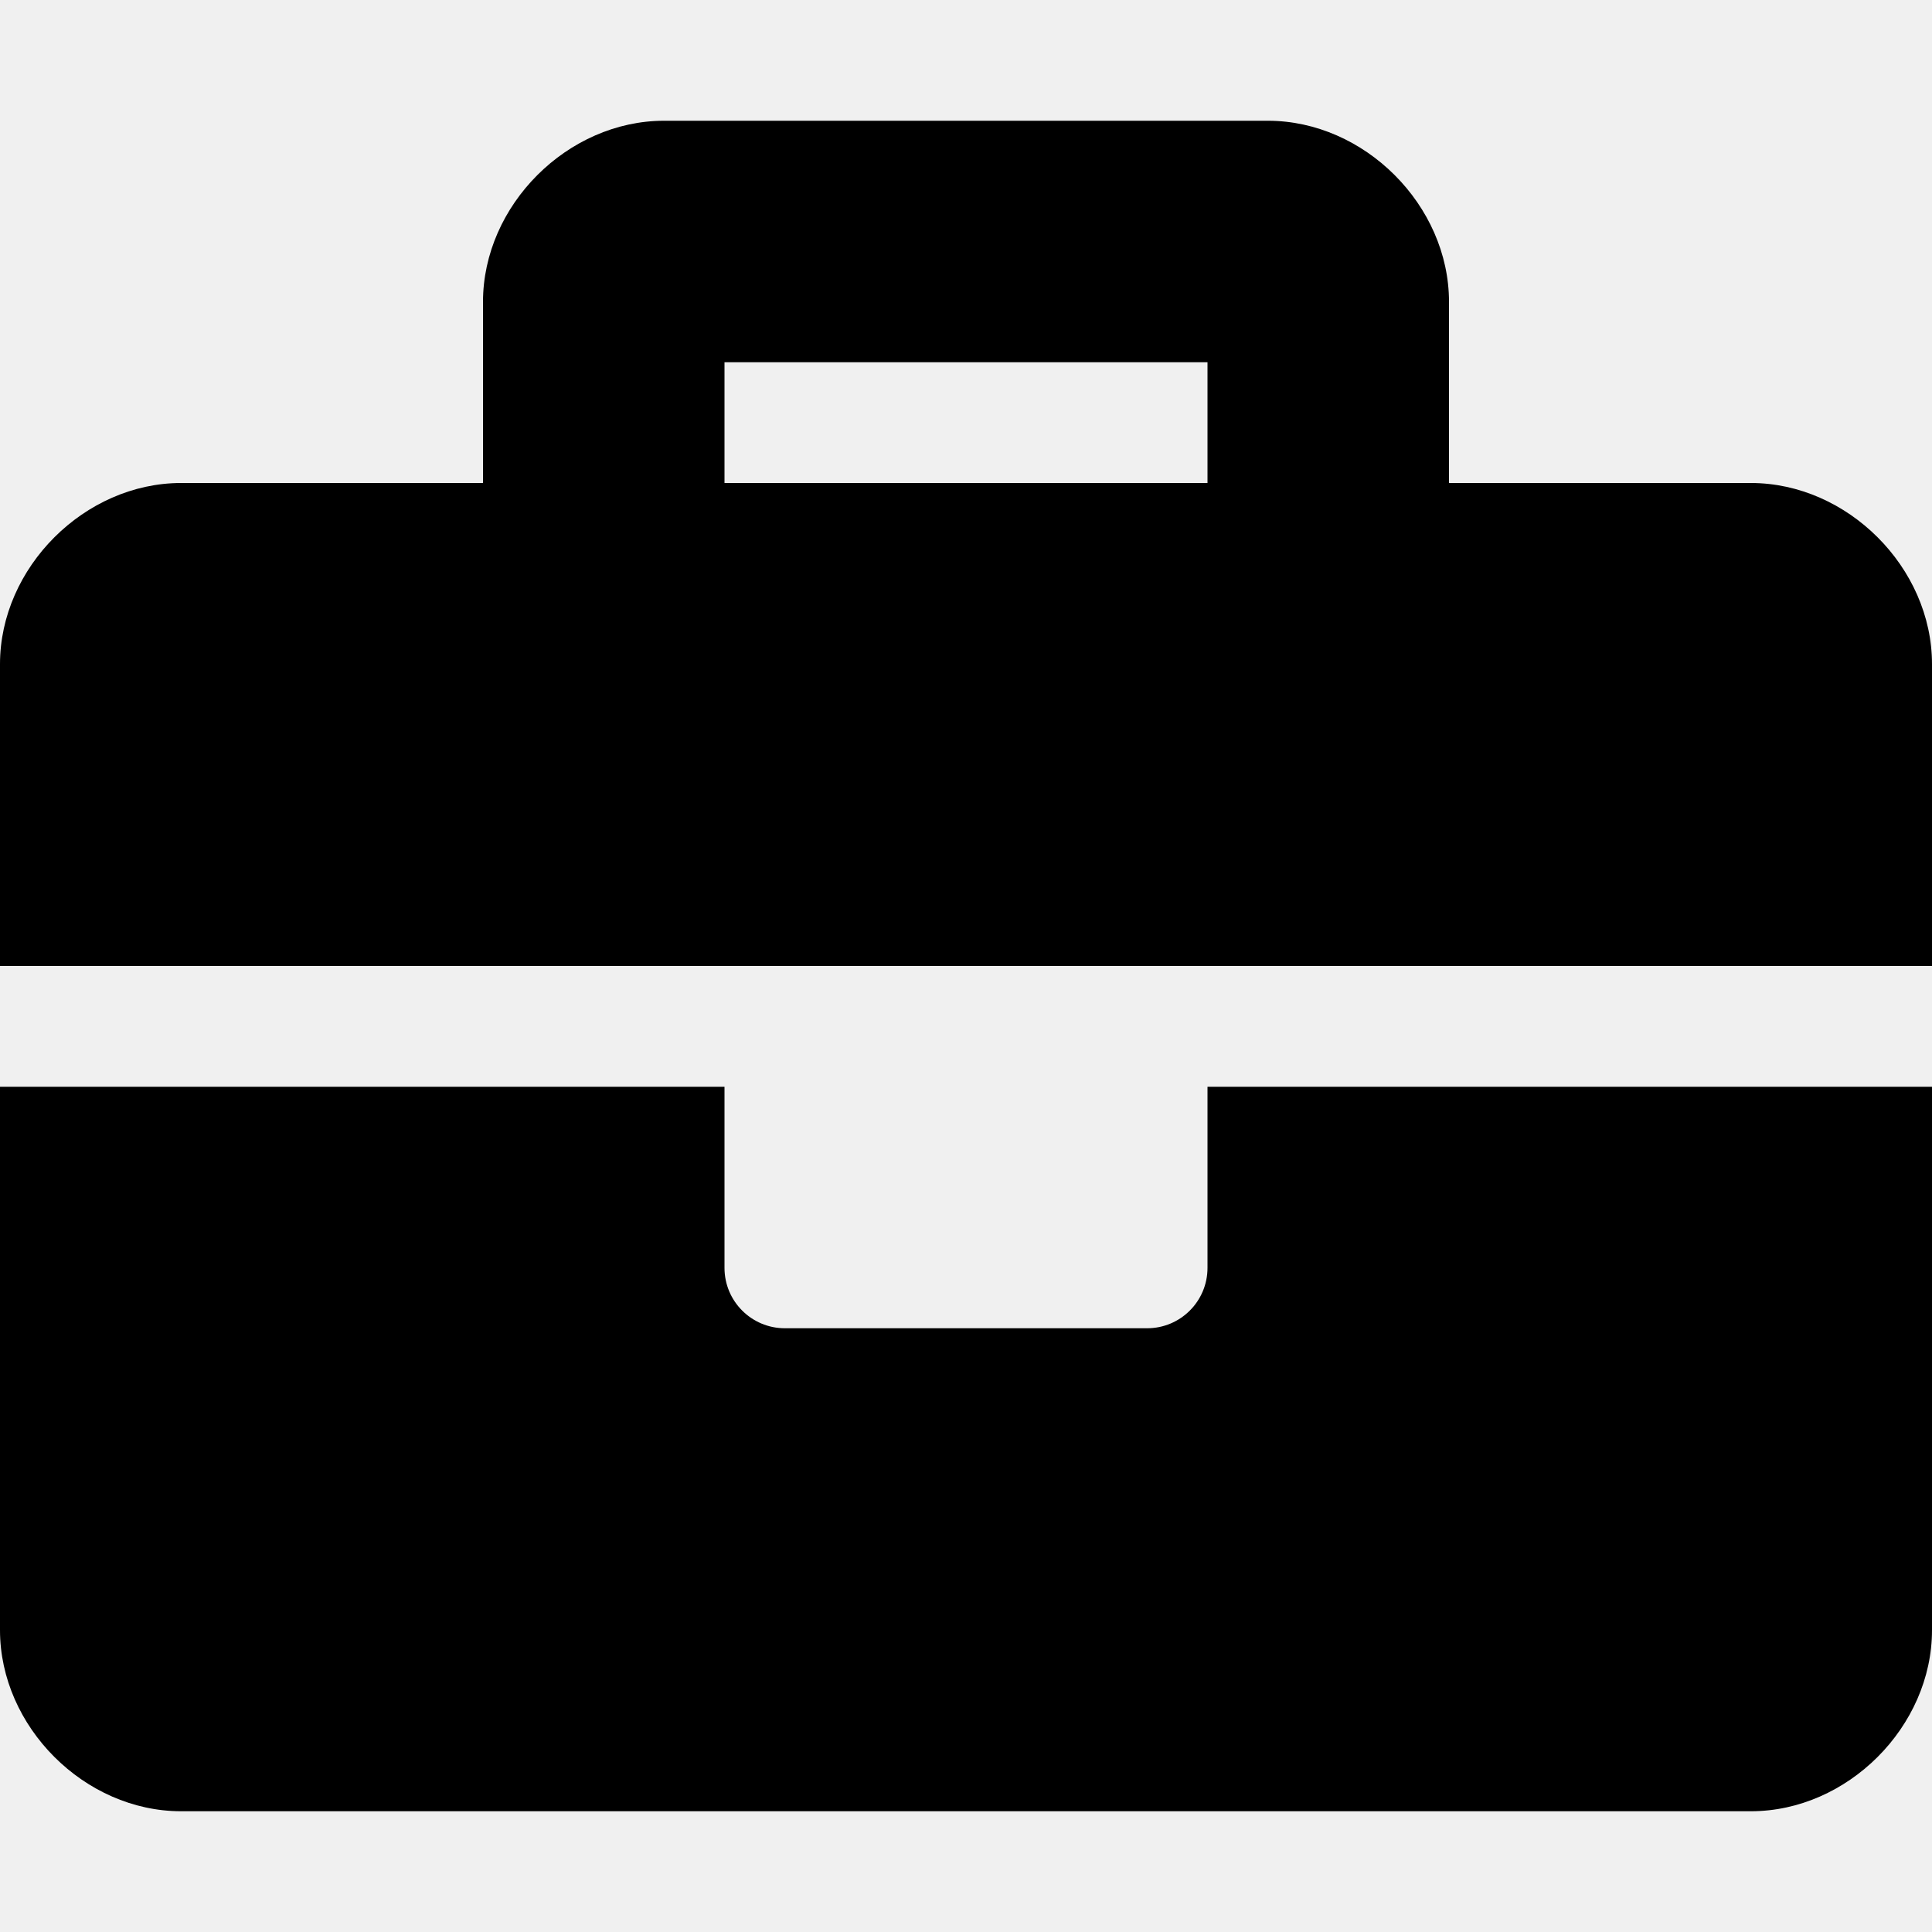
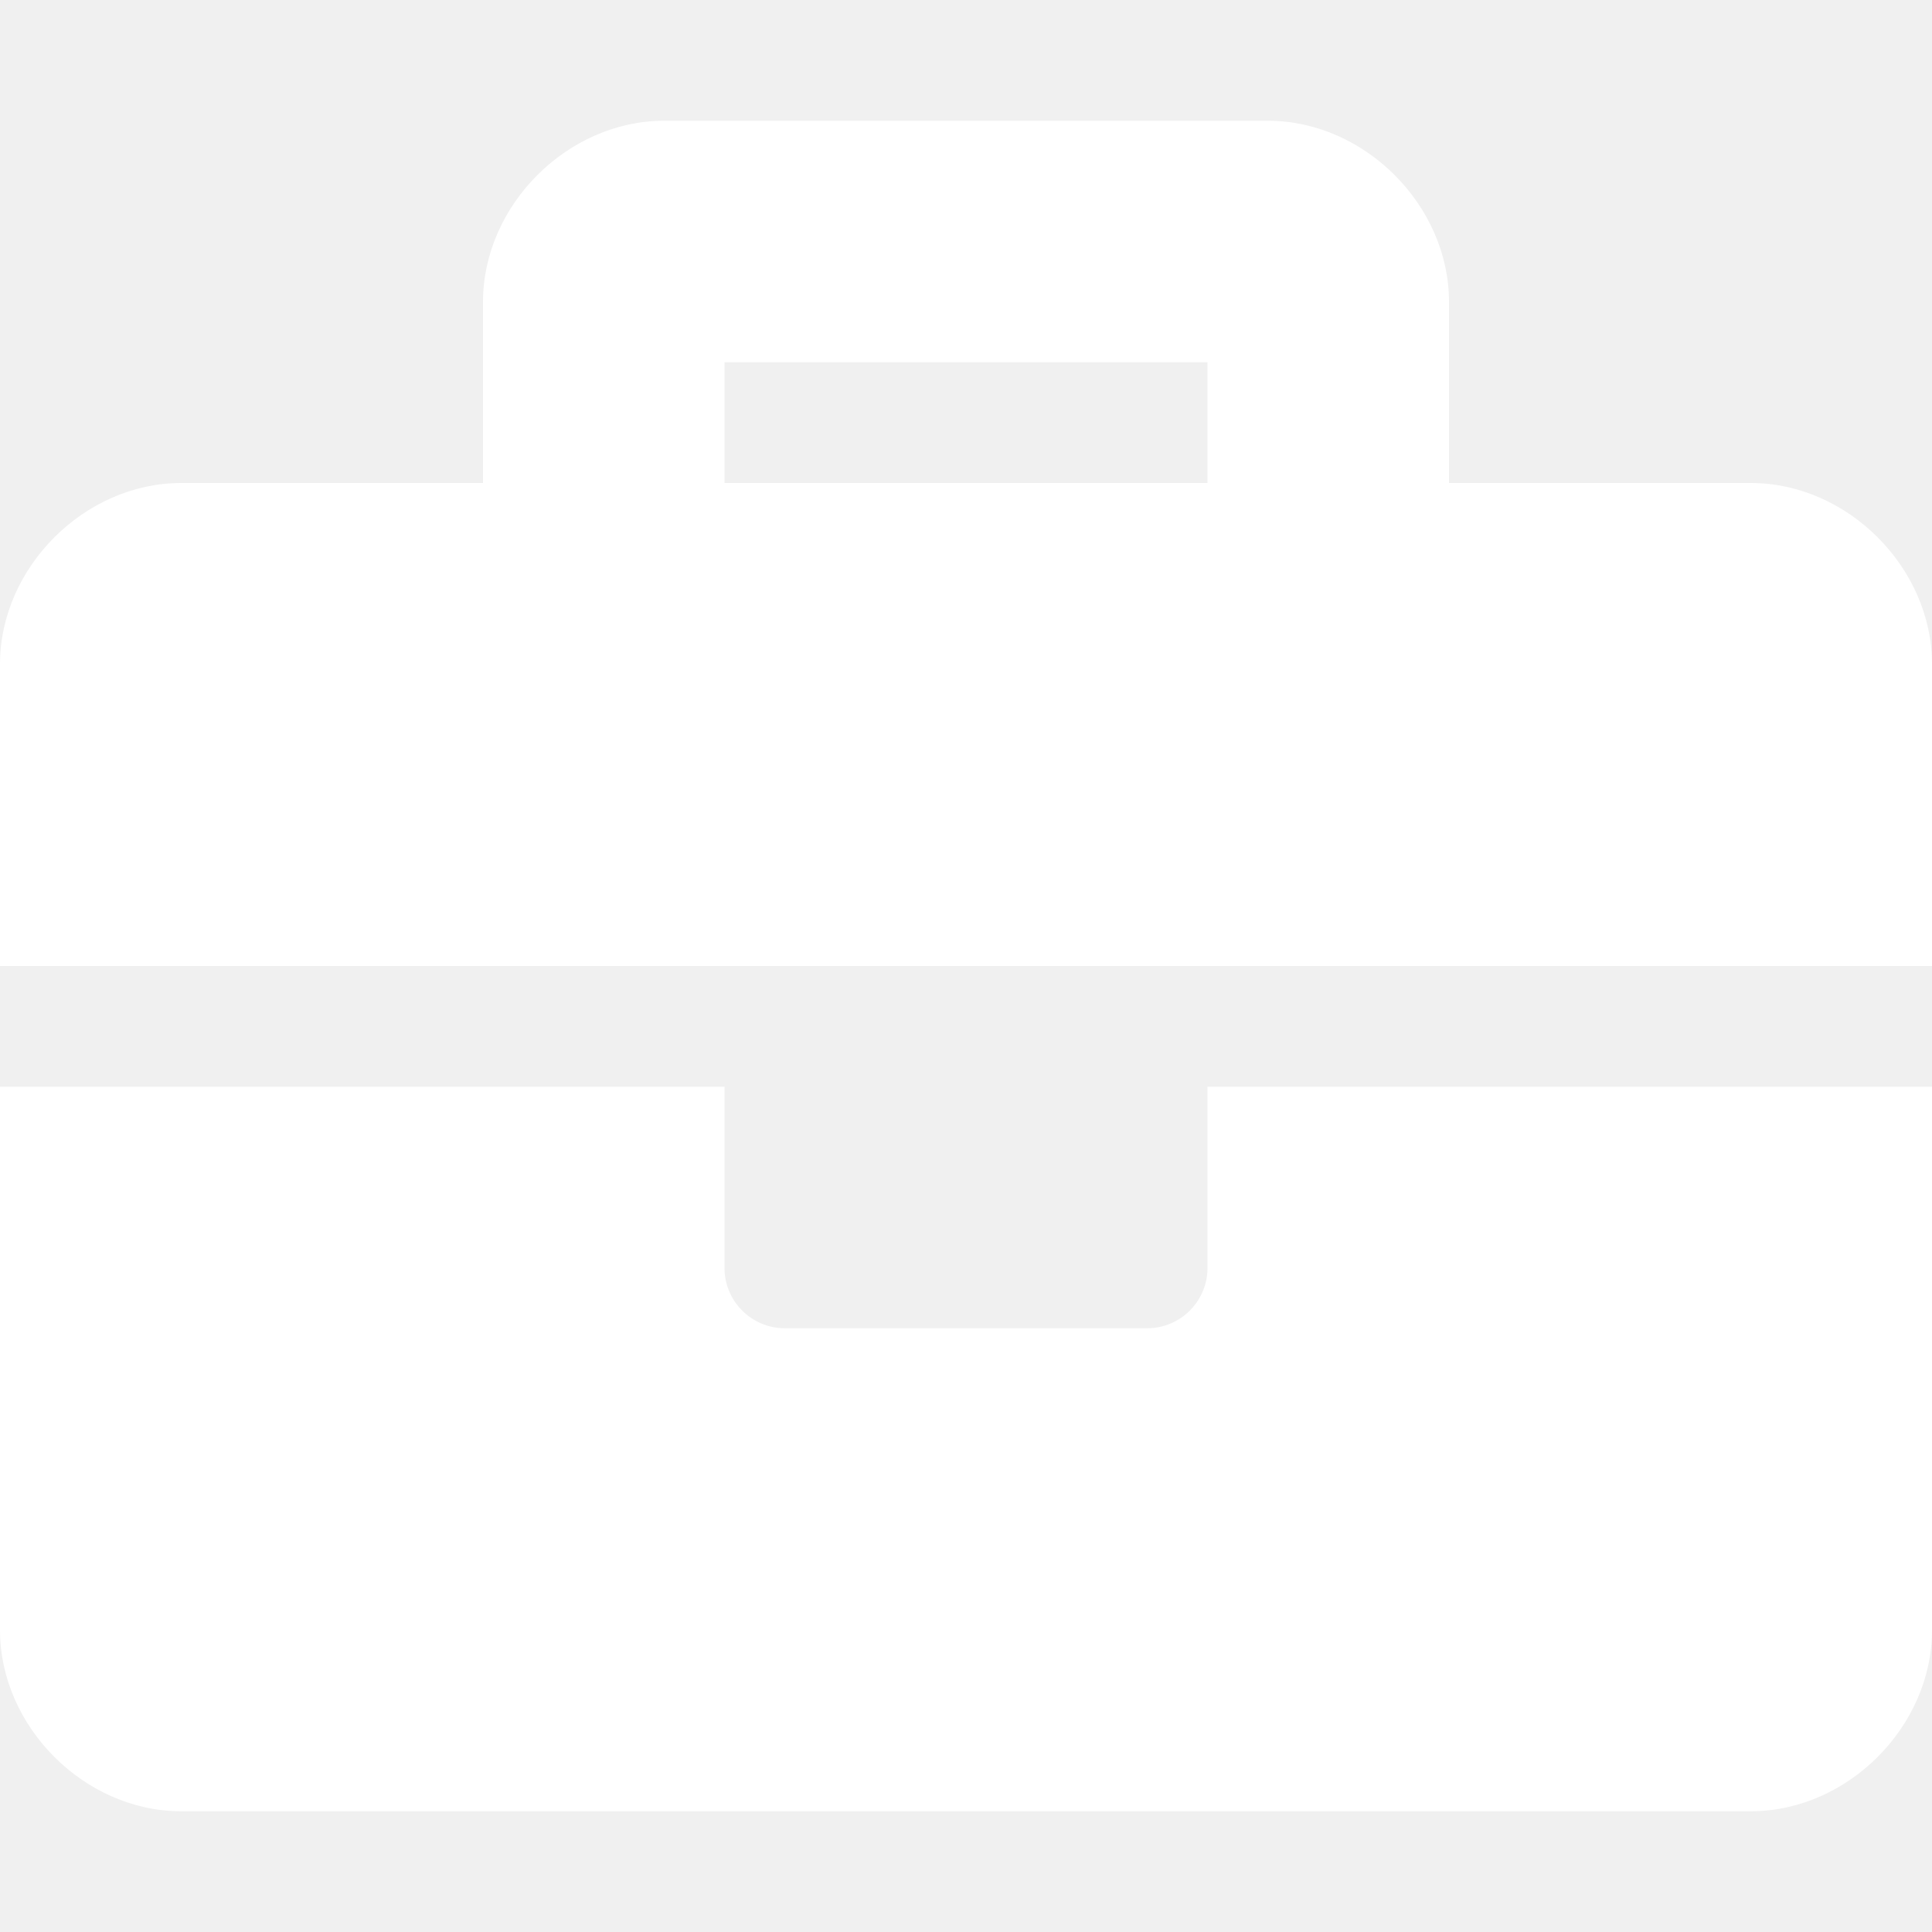
- <svg xmlns="http://www.w3.org/2000/svg" viewBox="0 0 512 512">
+ <svg xmlns="http://www.w3.org/2000/svg" fill="white" viewBox="0 0 512 512">
  <path d="M320 336c0 8.84-7.16 16-16 16h-96c-8.84 0-16-7.16-16-16v-48H0v144c0 25.6 22.4 48 48 48h416c25.6 0 48-22.4 48-48V288H320v48zm144-208h-80V80c0-25.6-22.4-48-48-48H176c-25.6 0-48 22.4-48 48v48H48c-25.6 0-48 22.4-48 48v80h512v-80c0-25.6-22.4-48-48-48zm-144 0H192V96h128v32z" />
</svg>
